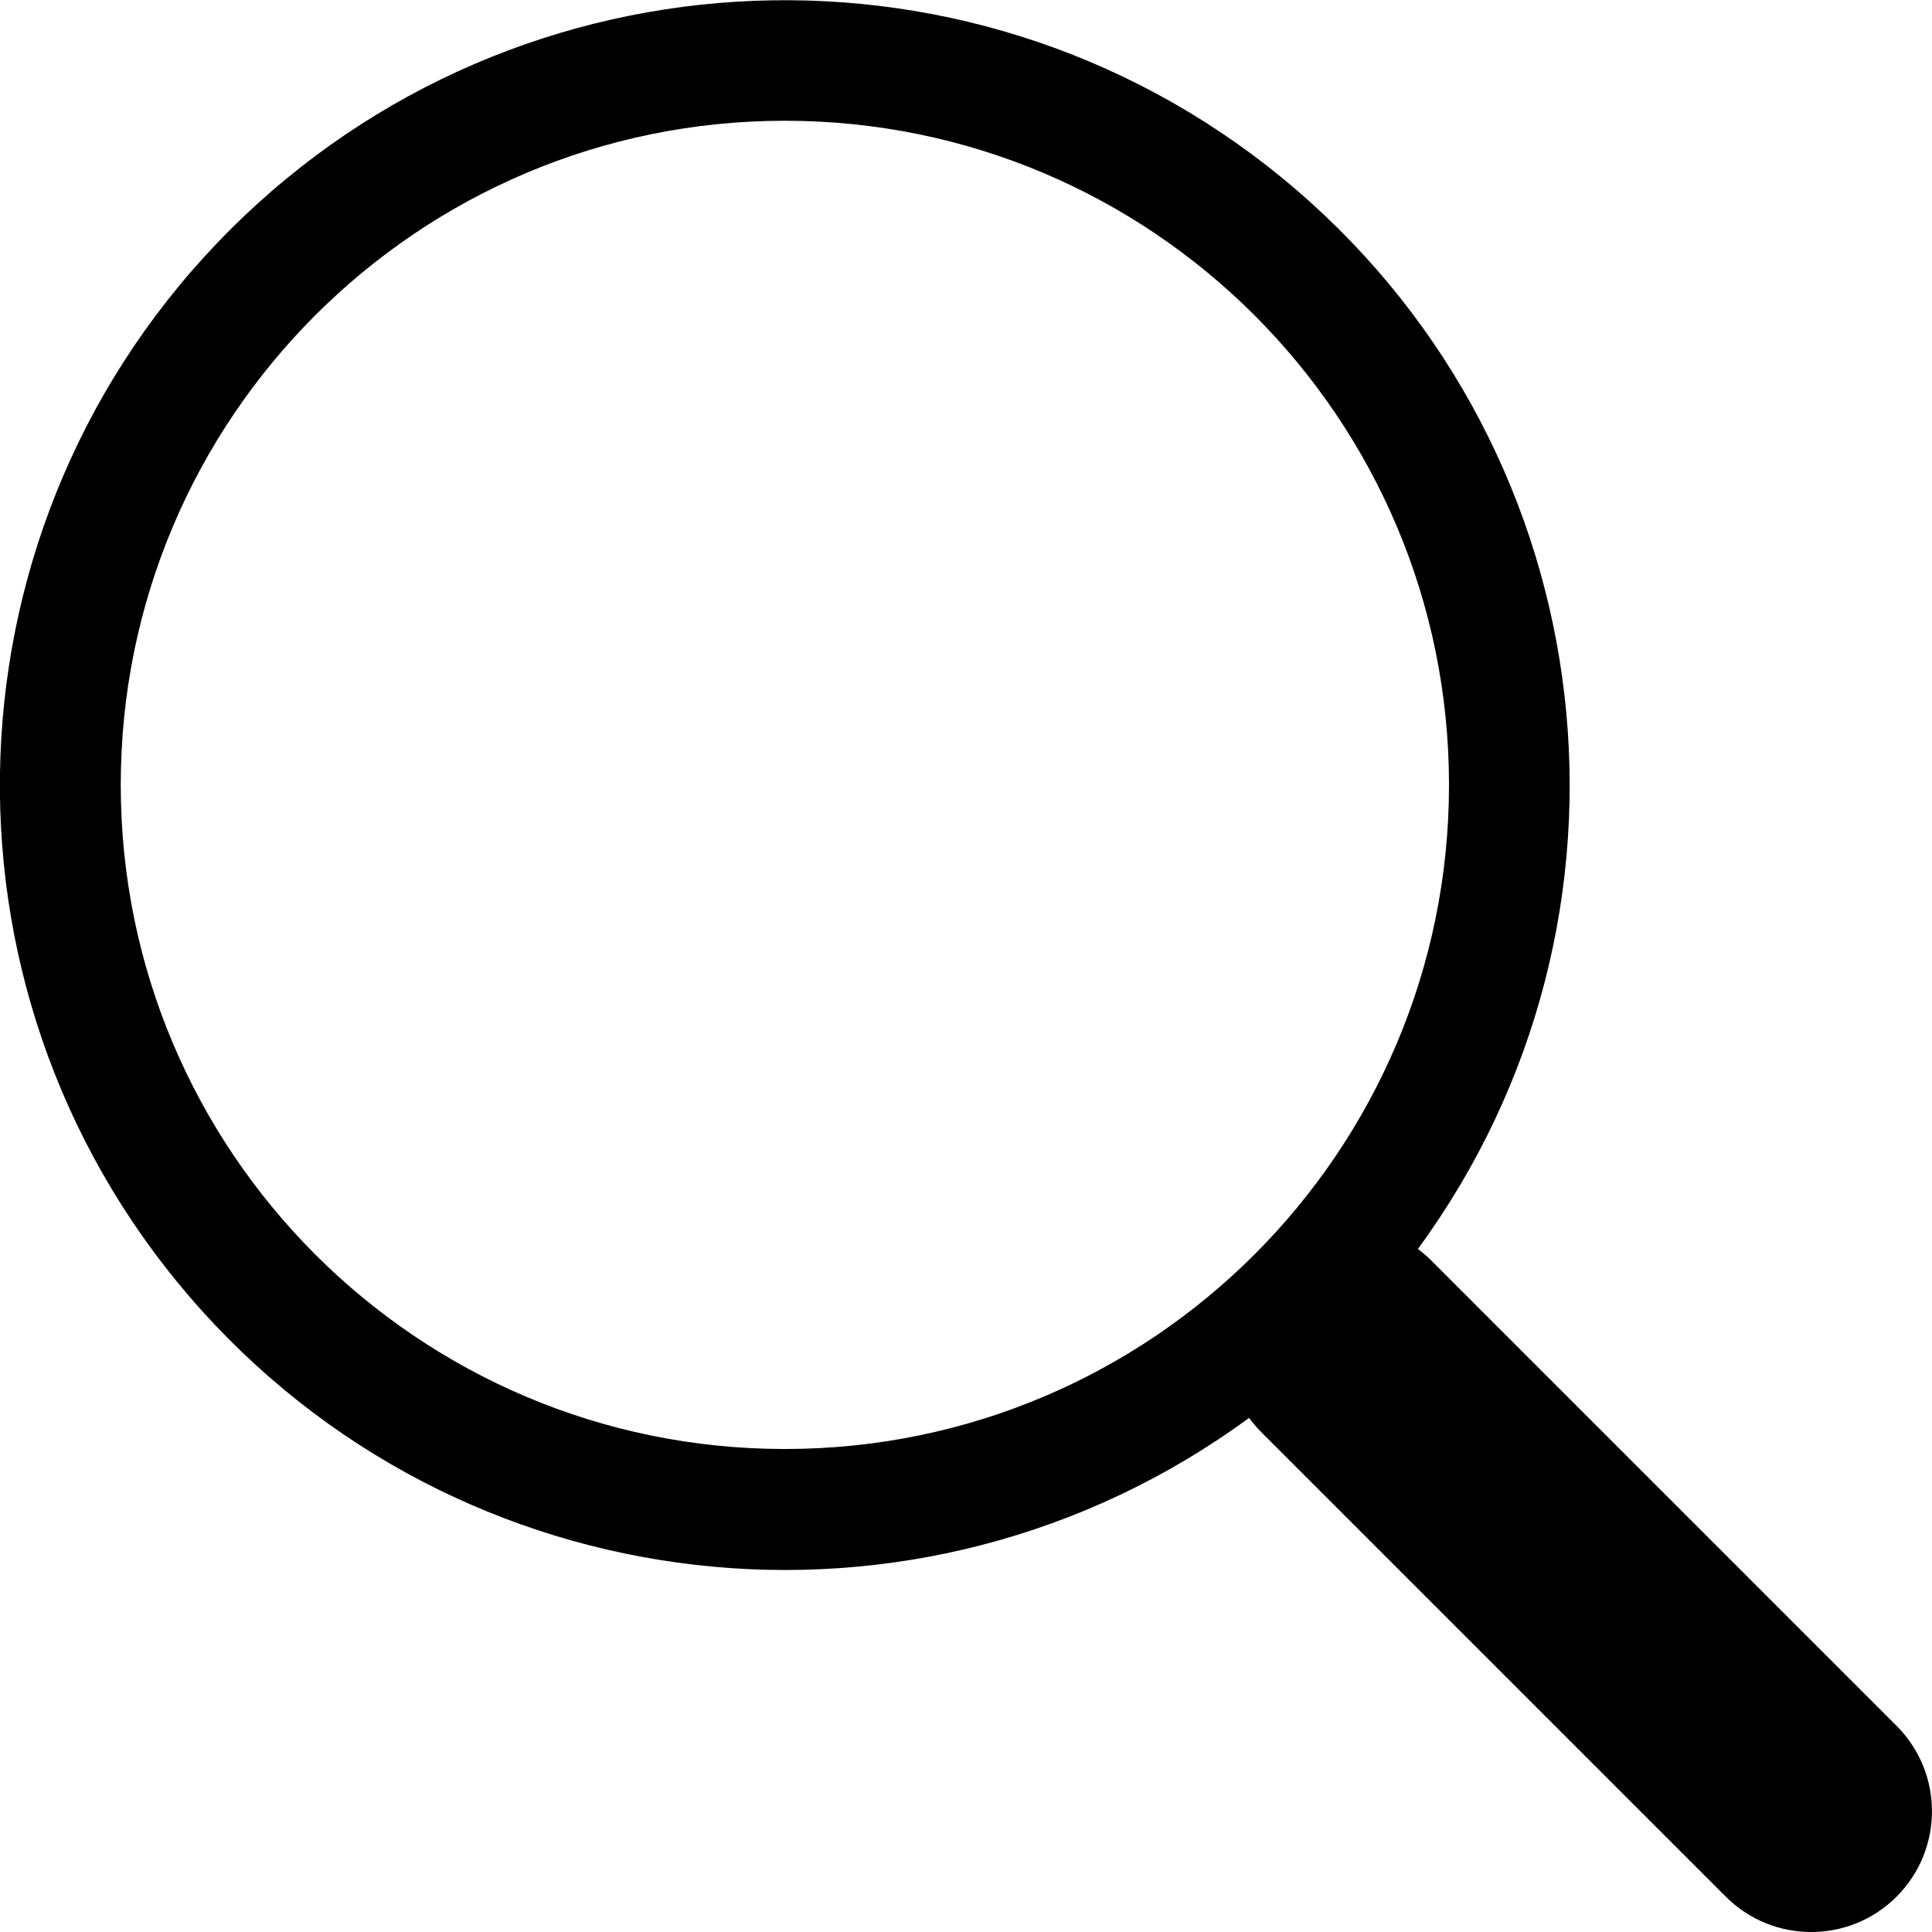
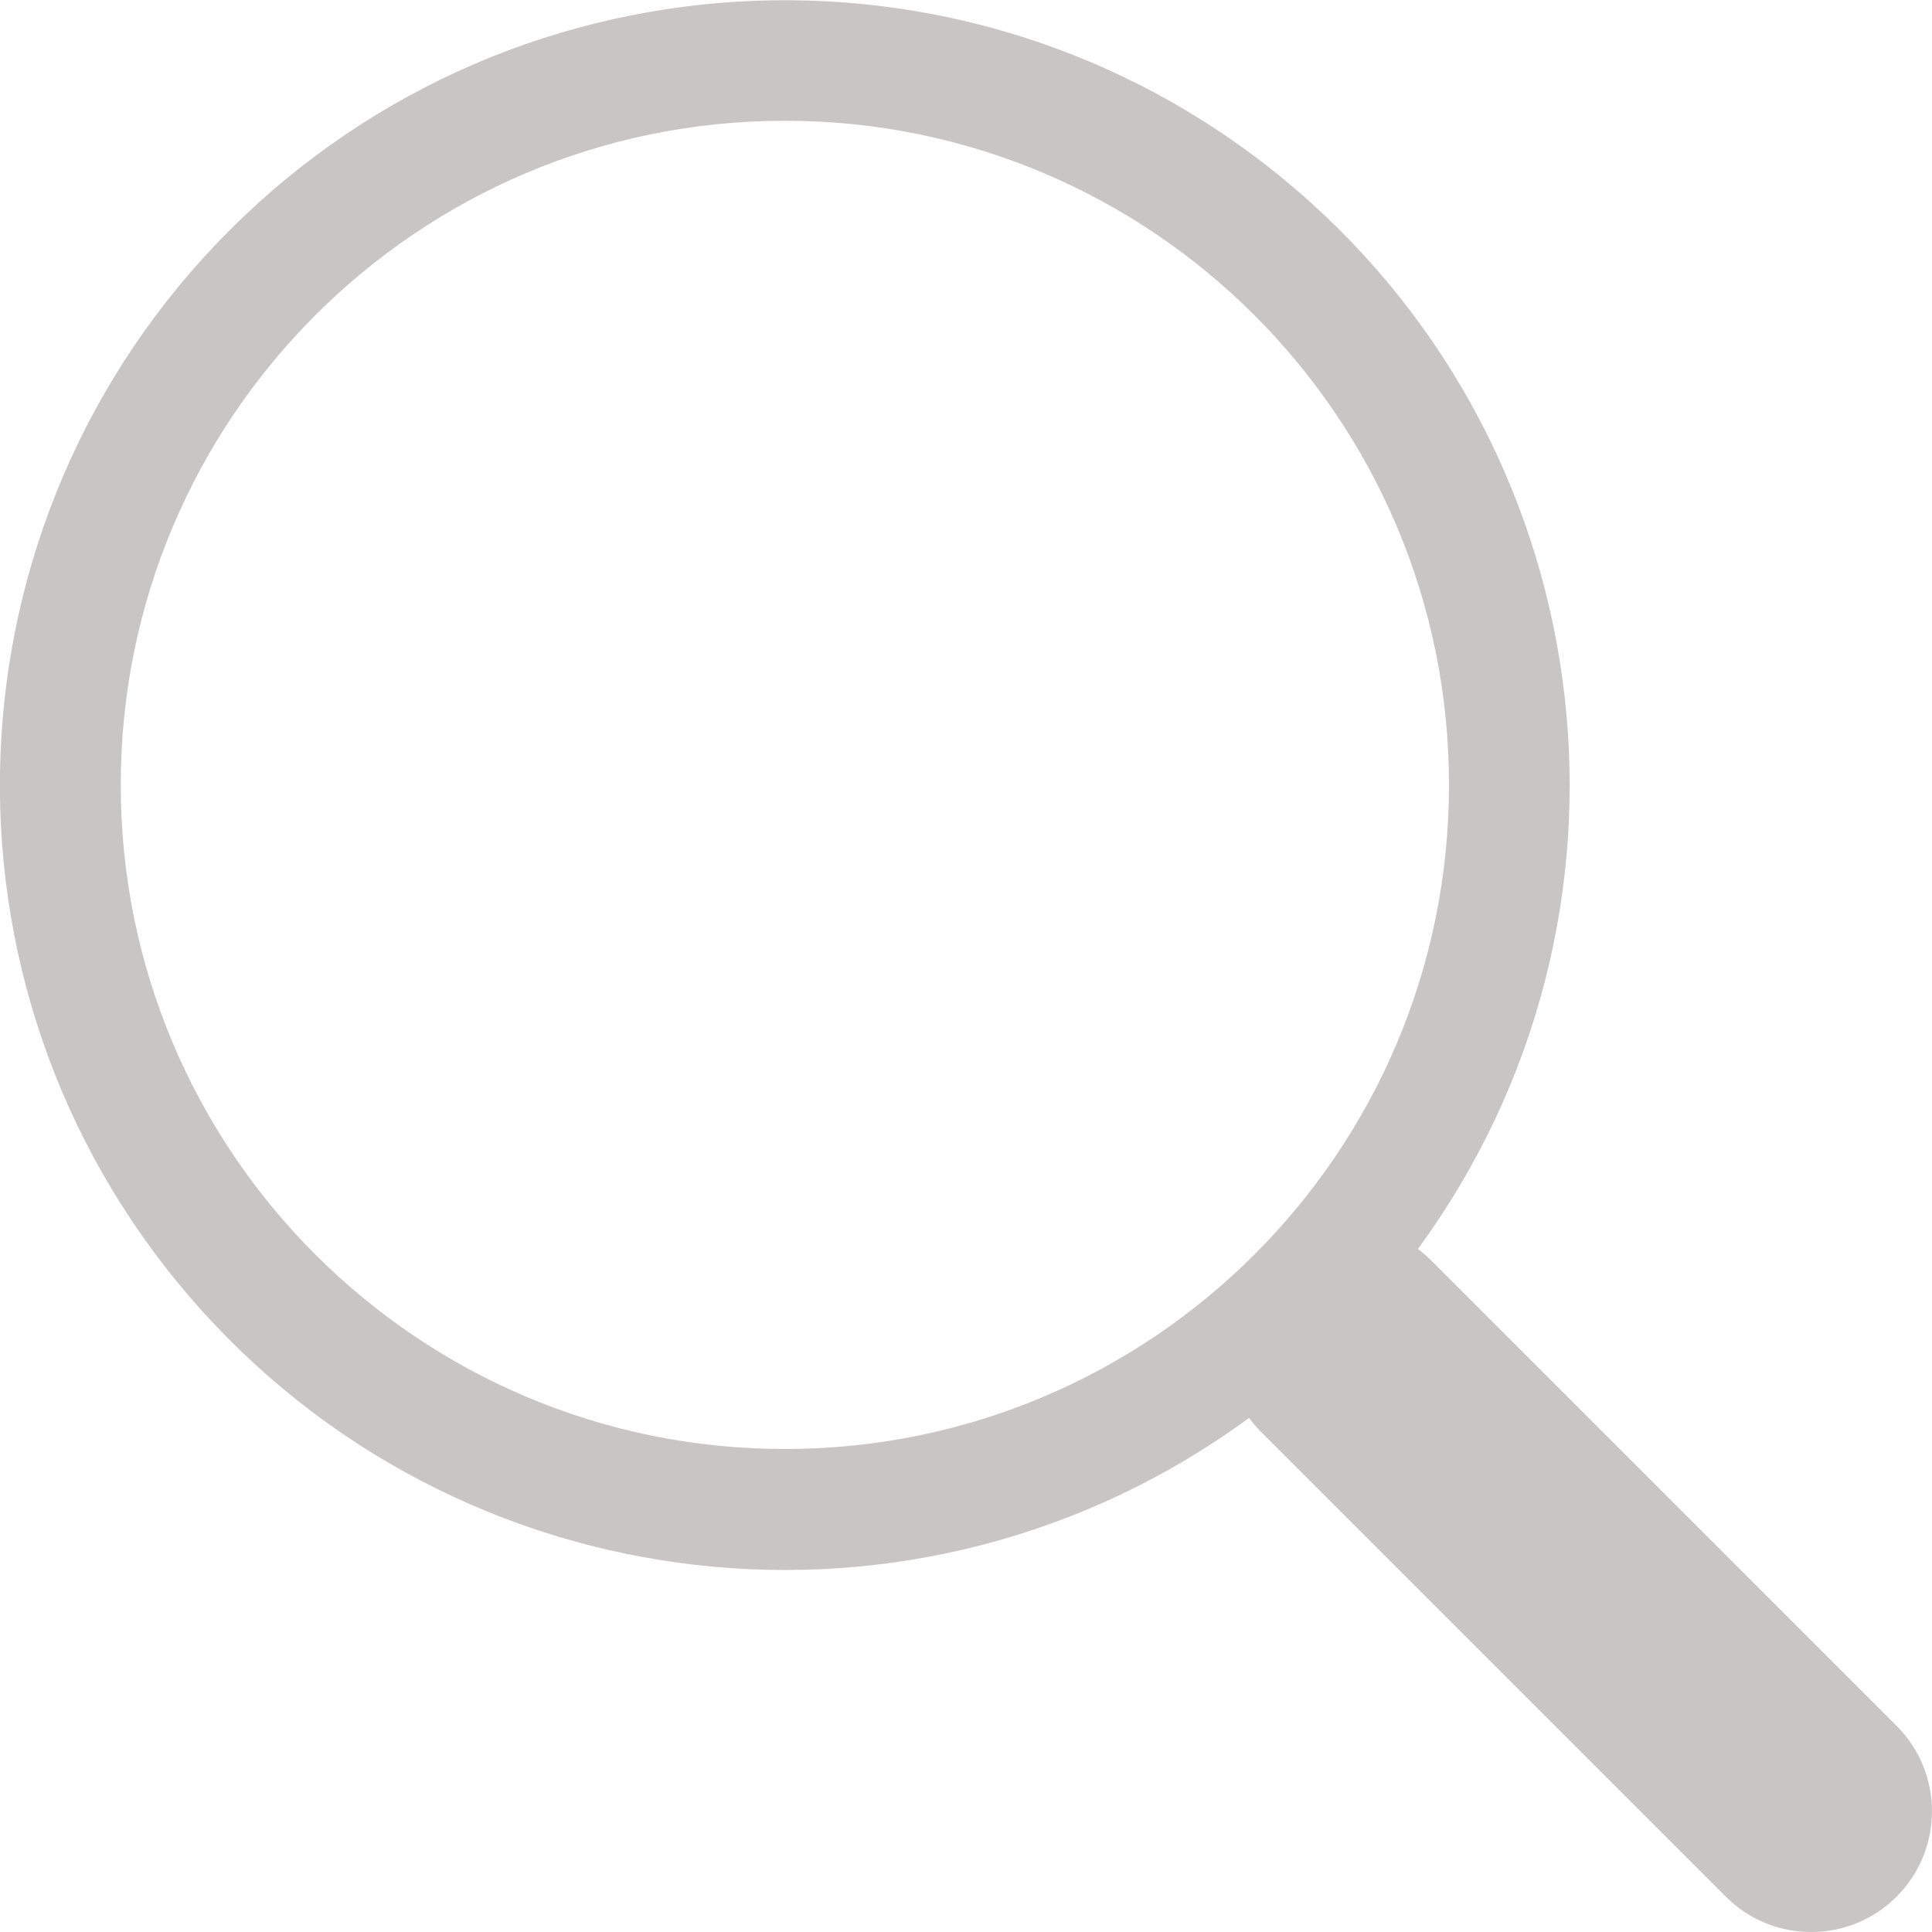
- <svg xmlns="http://www.w3.org/2000/svg" width="16" height="16" fill="currentColor" class="bi bi-search" viewBox="0 0 16 16">
+ <svg xmlns="http://www.w3.org/2000/svg" width="16" height="16" fill="#C8C5C5" class="bi bi-search" viewBox="0 0 16 16">
  <path d="M11.742 10.344a6.5 6.5 0 1 0-1.397 1.398h-.001q.044.06.098.115l3.85 3.85a1 1 0 0 0 1.415-1.414l-3.85-3.85a1 1 0 0 0-.115-.1zM12 6.5a5.5 5.5 0 1 1-11 0 5.5 5.5 0 0 1 11 0" />
</svg>
